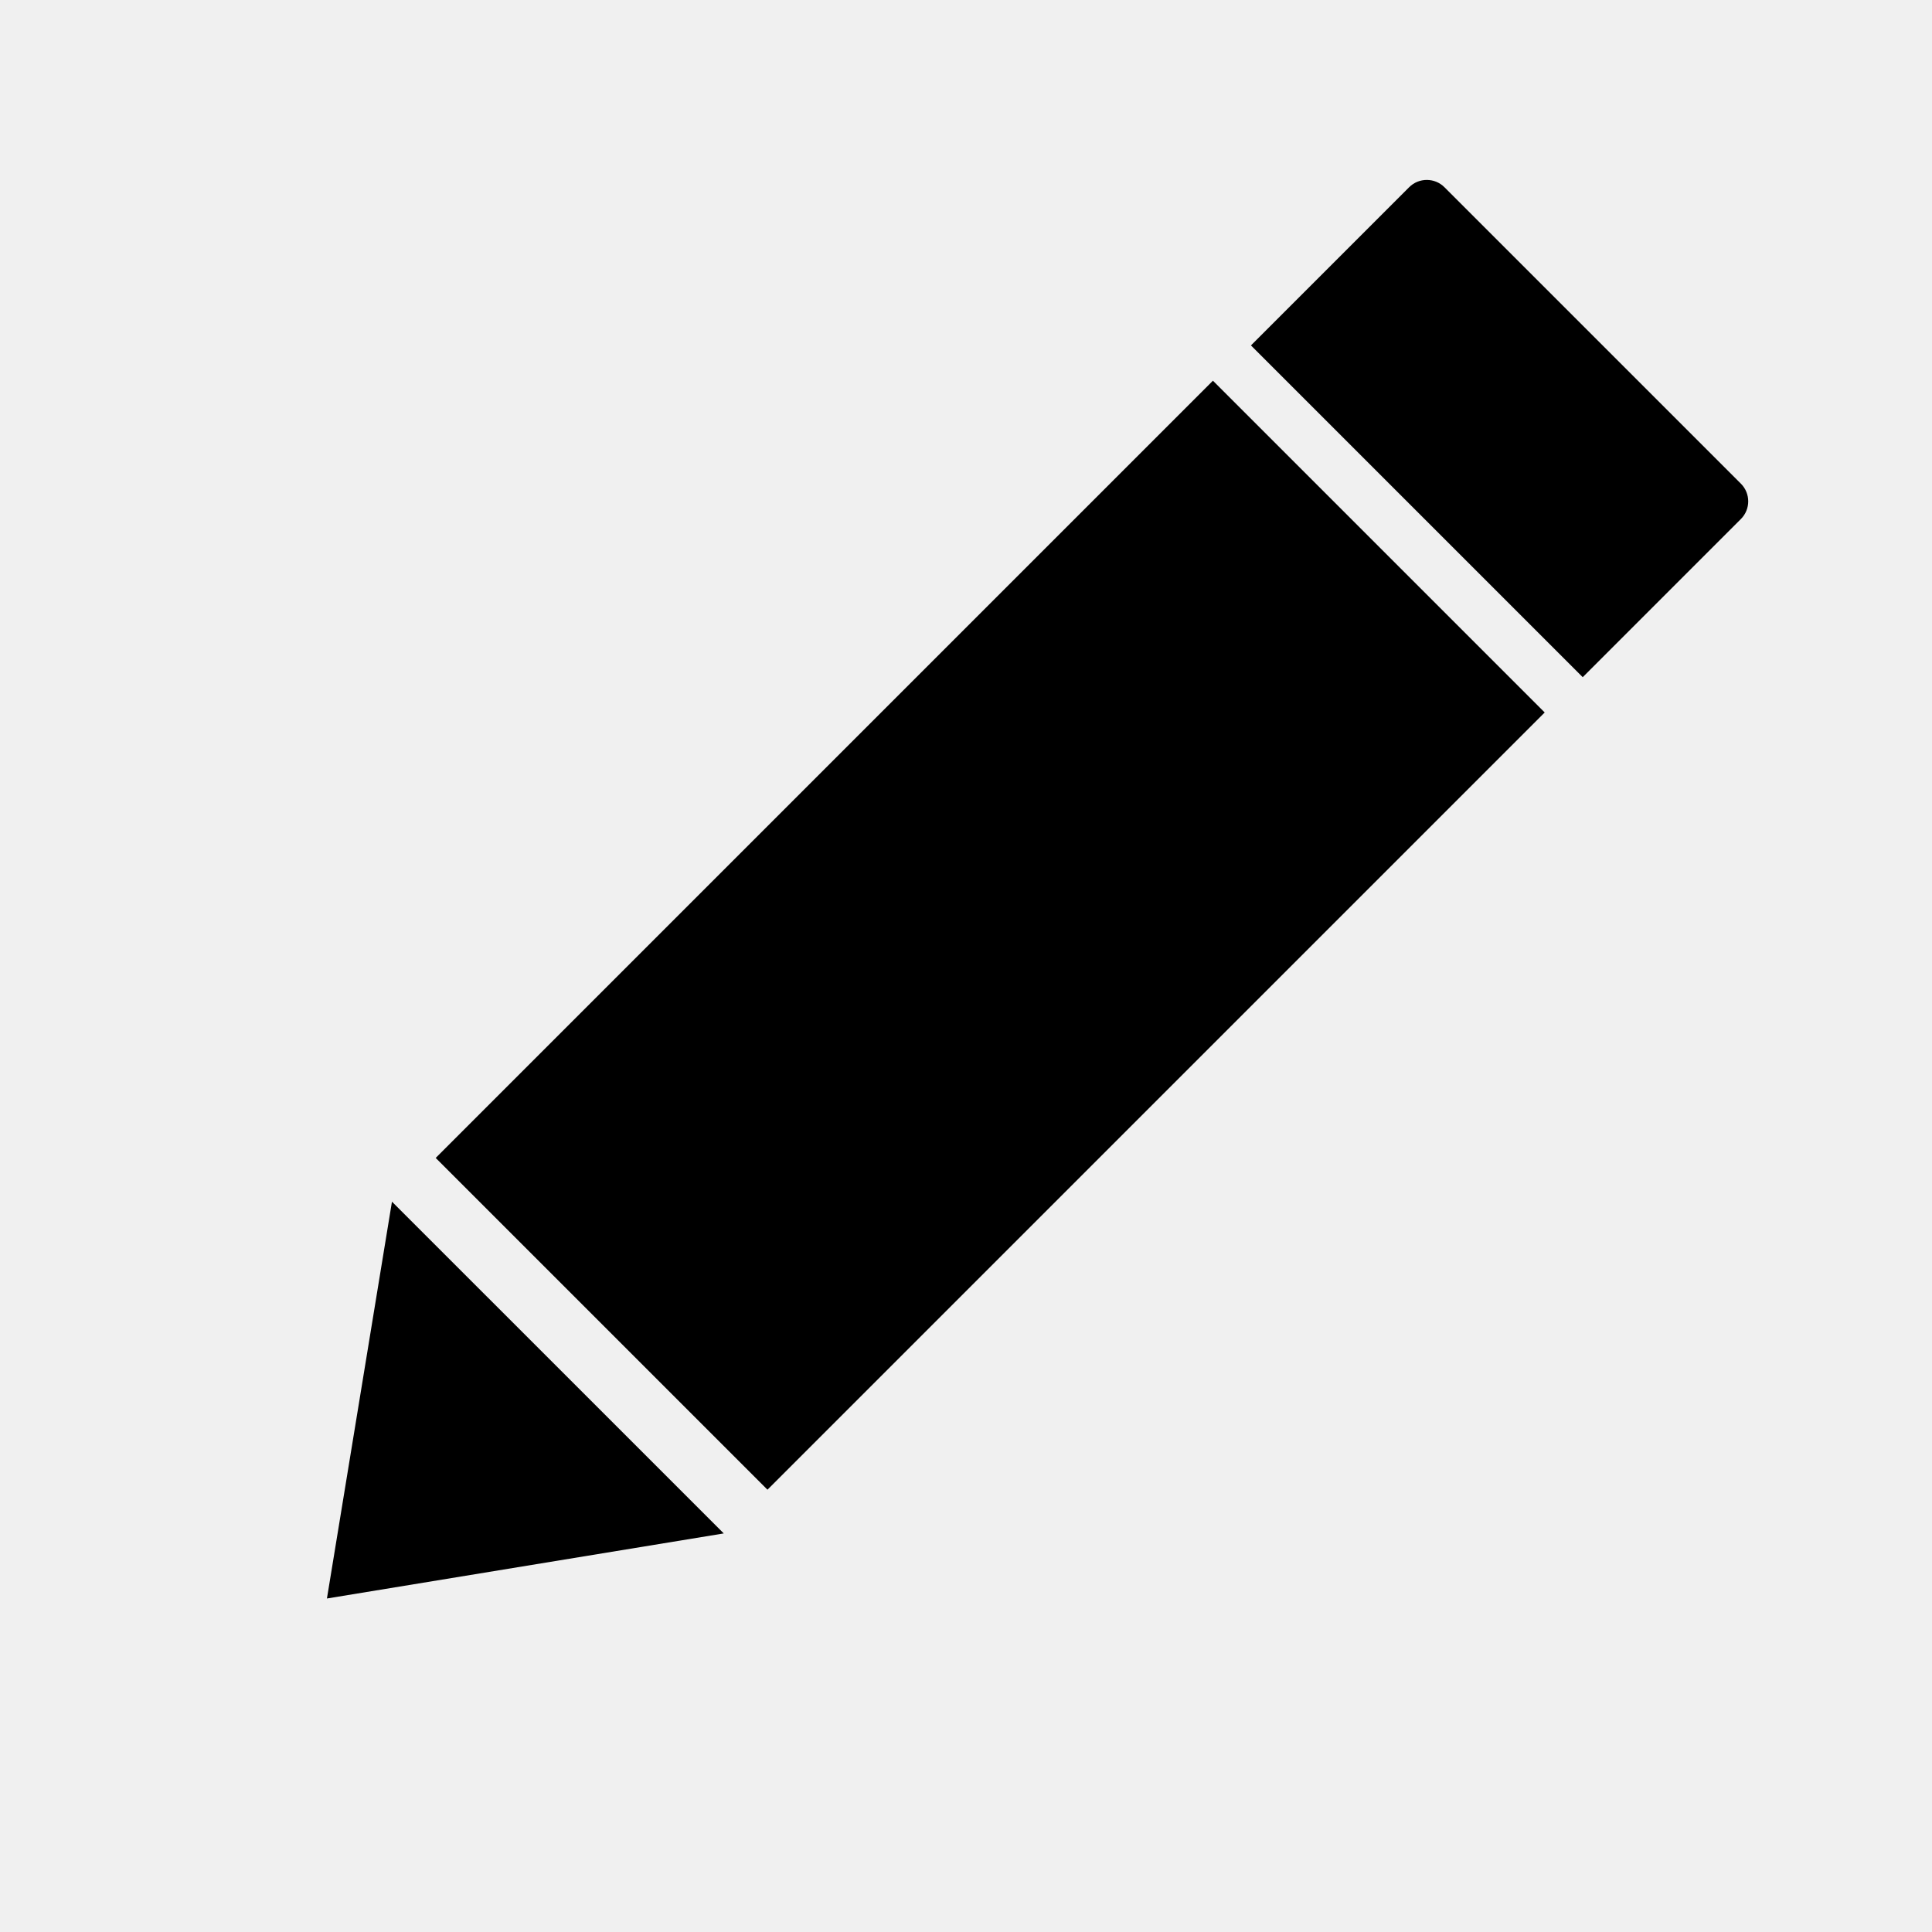
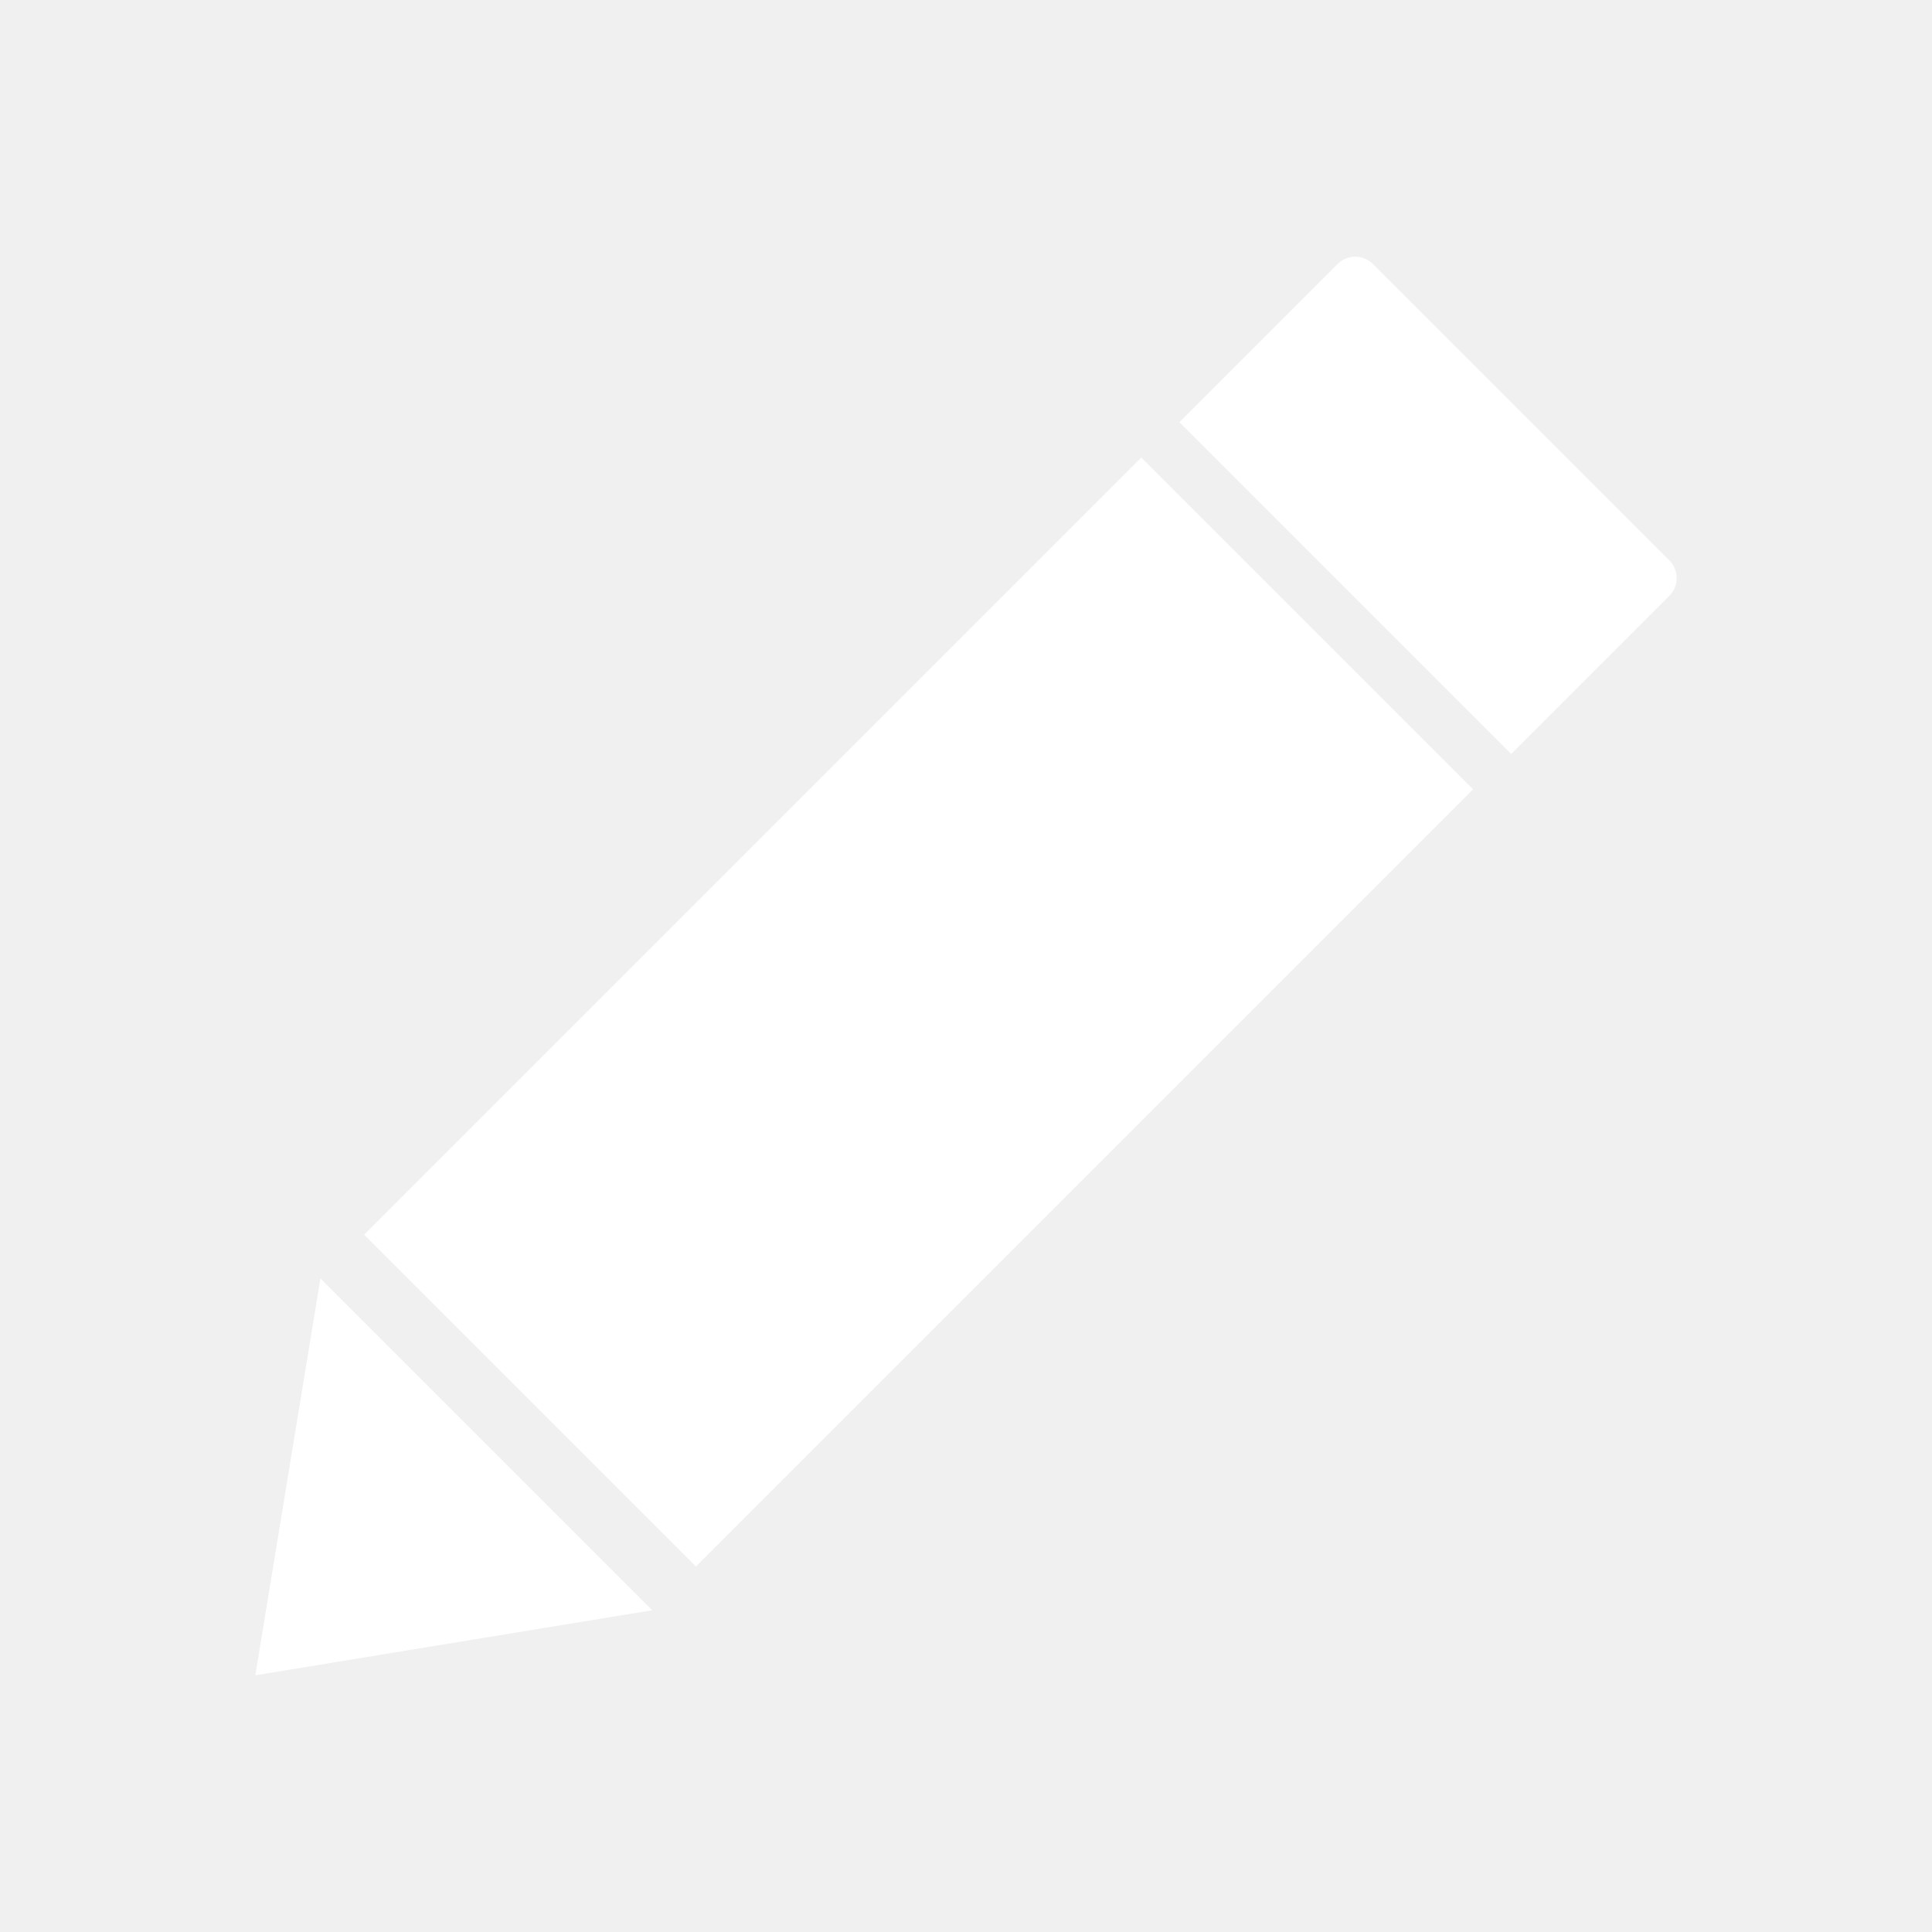
<svg xmlns="http://www.w3.org/2000/svg" viewBox="0 0 500 500">
  <defs>
-     <style />
+     <style>.a185023c-dcab-4cd0-85ad-c28edb237454{fill:#fff;}</style>
  </defs>
-   <g id="edit-icon">
-     <path class="cls-1" d="M363.73,48.85h57.89a0,0,0,0,1,0,0V170.28a0,0,0,0,1,0,0H363.73a6.47,6.47,0,0,1-6.47-6.47V55.32a6.47,6.47,0,0,1,6.47-6.47Z" transform="translate(742.28 -88.33) rotate(135)" />
-     <polygon class="cls-1" points="84.61 413.69 187.31 396.85 101.44 310.99 84.61 413.69" />
-     <rect class="cls-1" x="114.03" y="181.32" width="284.46" height="121.43" transform="translate(608.61 231.97) rotate(135)" />
+   <g id="a18860ee-e383-4660-a0fd-2bdc8e2c2e05" data-name="edit-icon">
+     <path class="a185023c-dcab-4cd0-85ad-c28edb237454" d="M345.2,68.73h57.89a0,0,0,0,1,0,0V190.16a0,0,0,0,1,0,0H345.2a6.47,6.47,0,0,1-6.47-6.47V75.2a6.47,6.47,0,0,1,6.47-6.47Z" transform="translate(724.72 -41.3) rotate(135)" />
+     <polygon class="a185023c-dcab-4cd0-85ad-c28edb237454" points="66.08 433.56 168.78 416.73 82.92 330.86 66.08 433.56" />
+     <rect class="a185023c-dcab-4cd0-85ad-c28edb237454" x="95.51" y="201.19" width="284.46" height="121.43" transform="translate(591.04 279) rotate(135)" />
  </g>
</svg>
